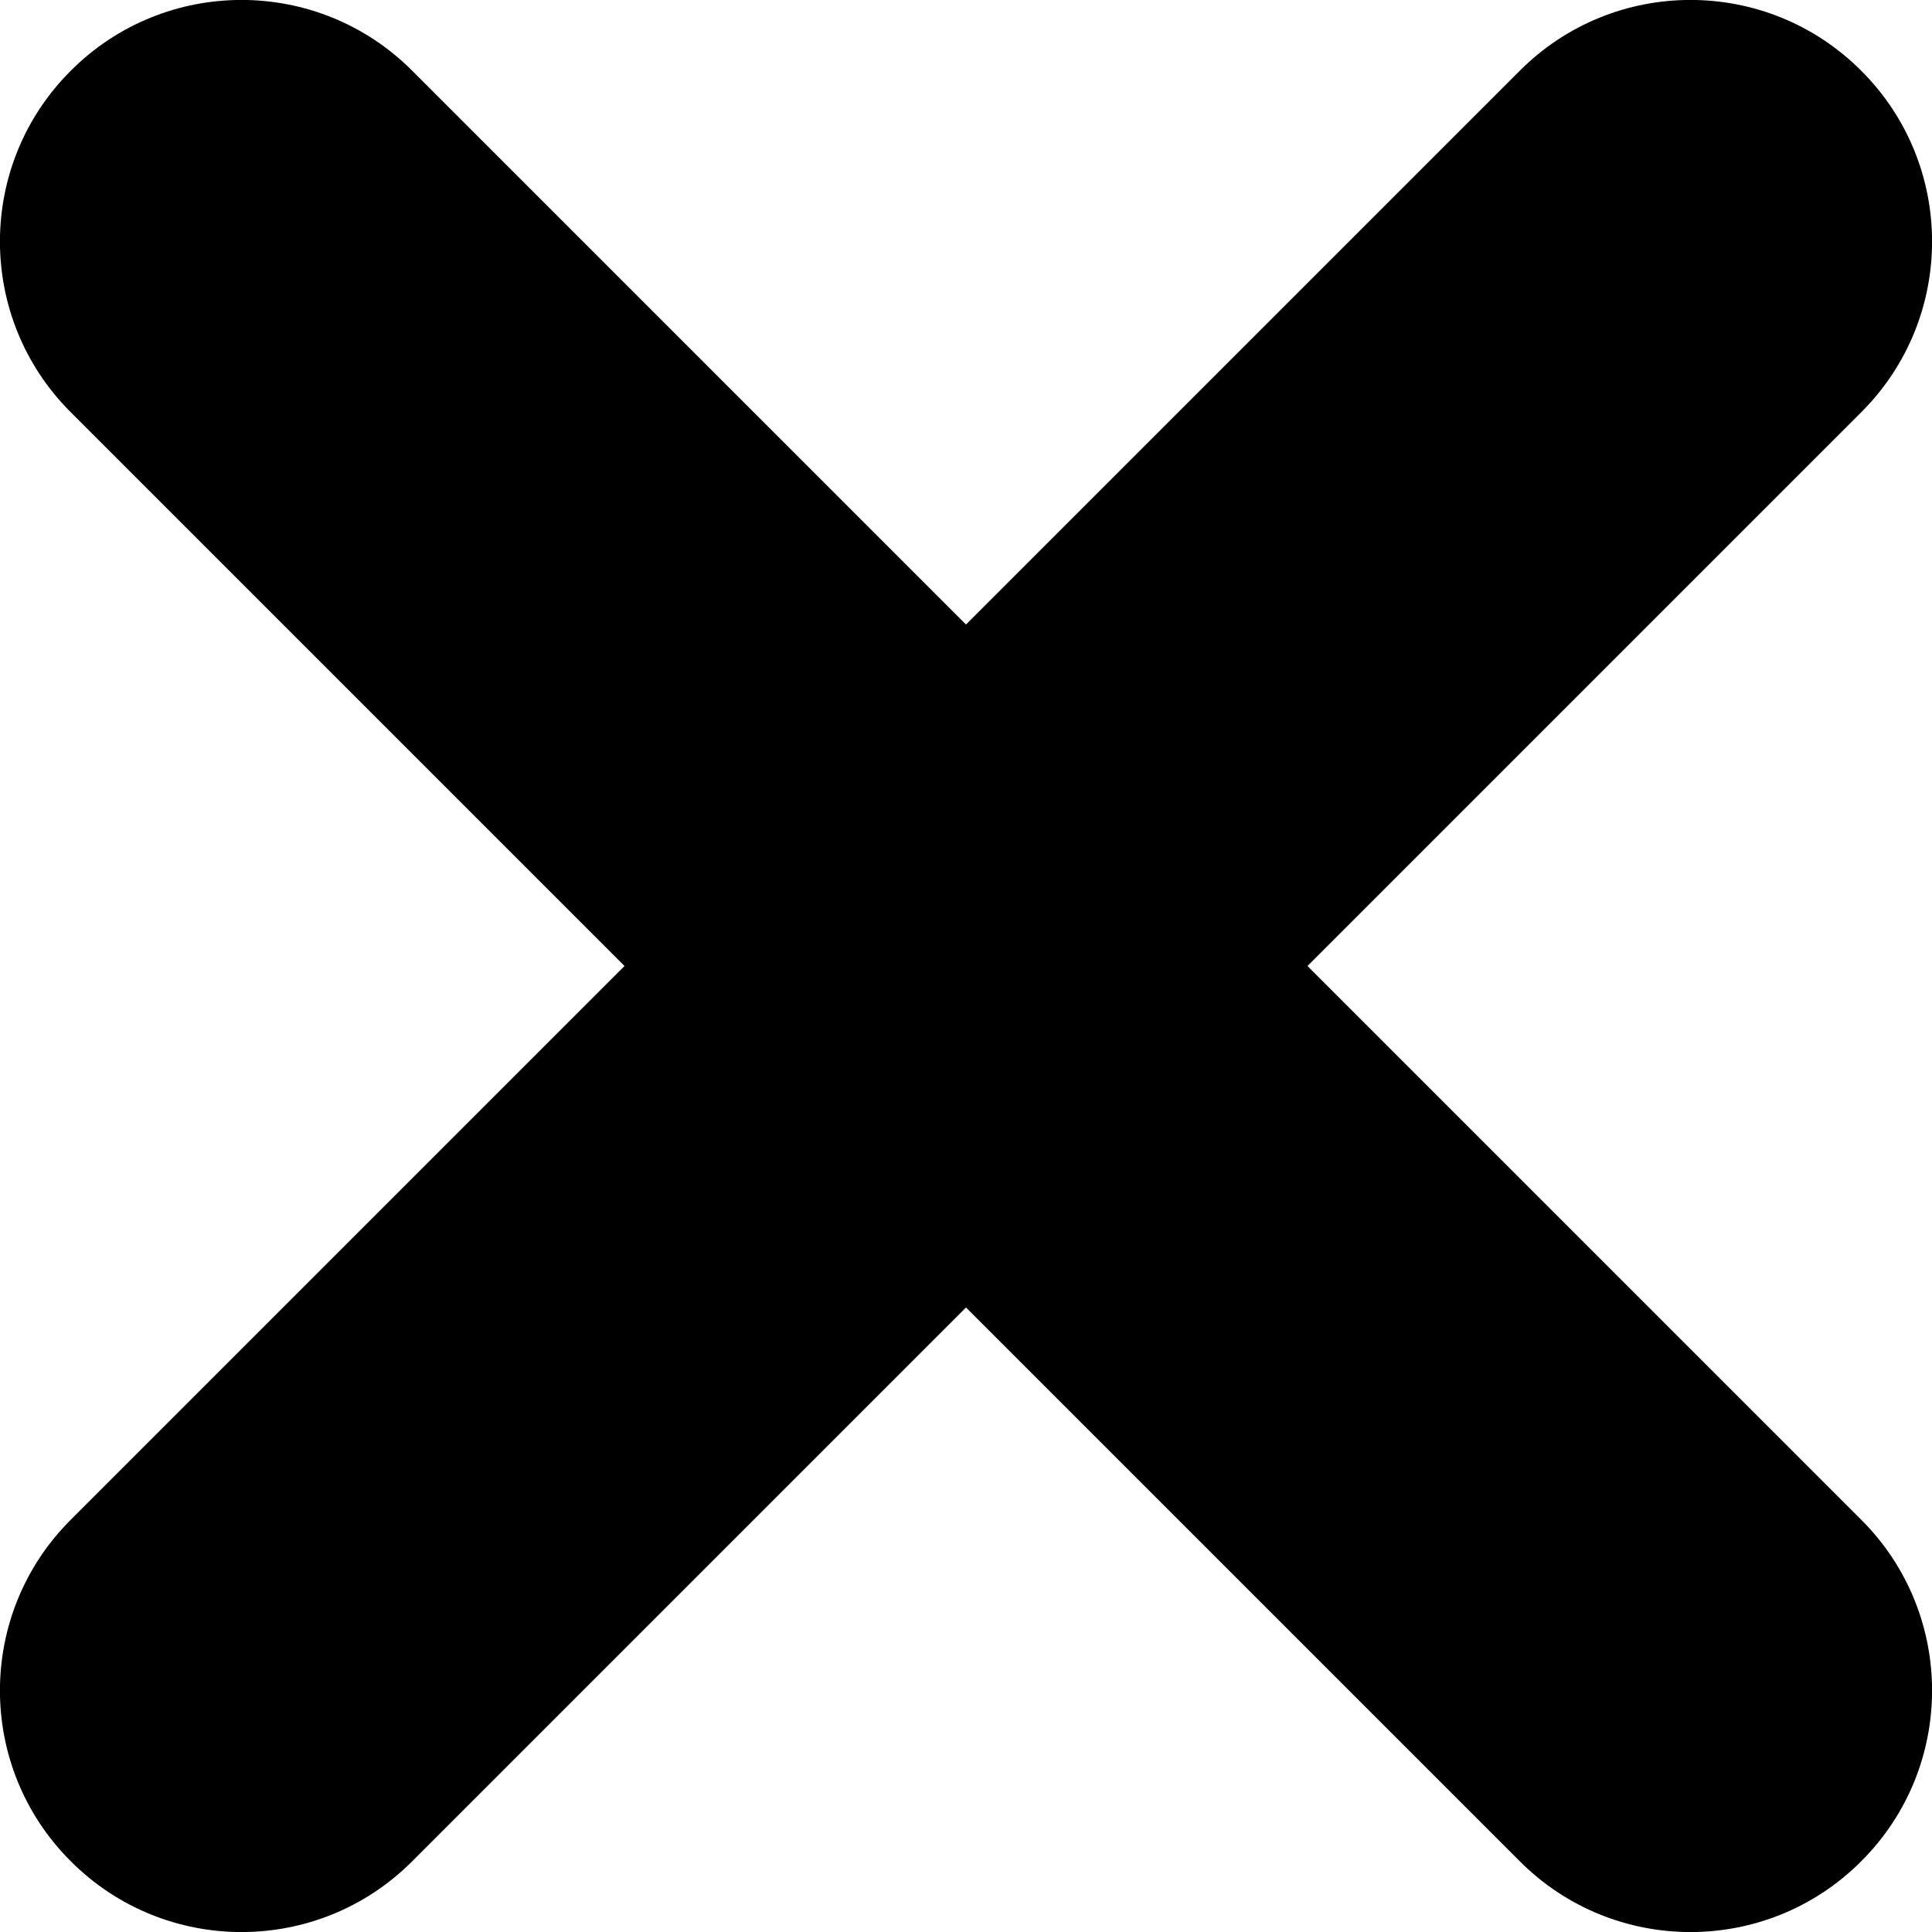
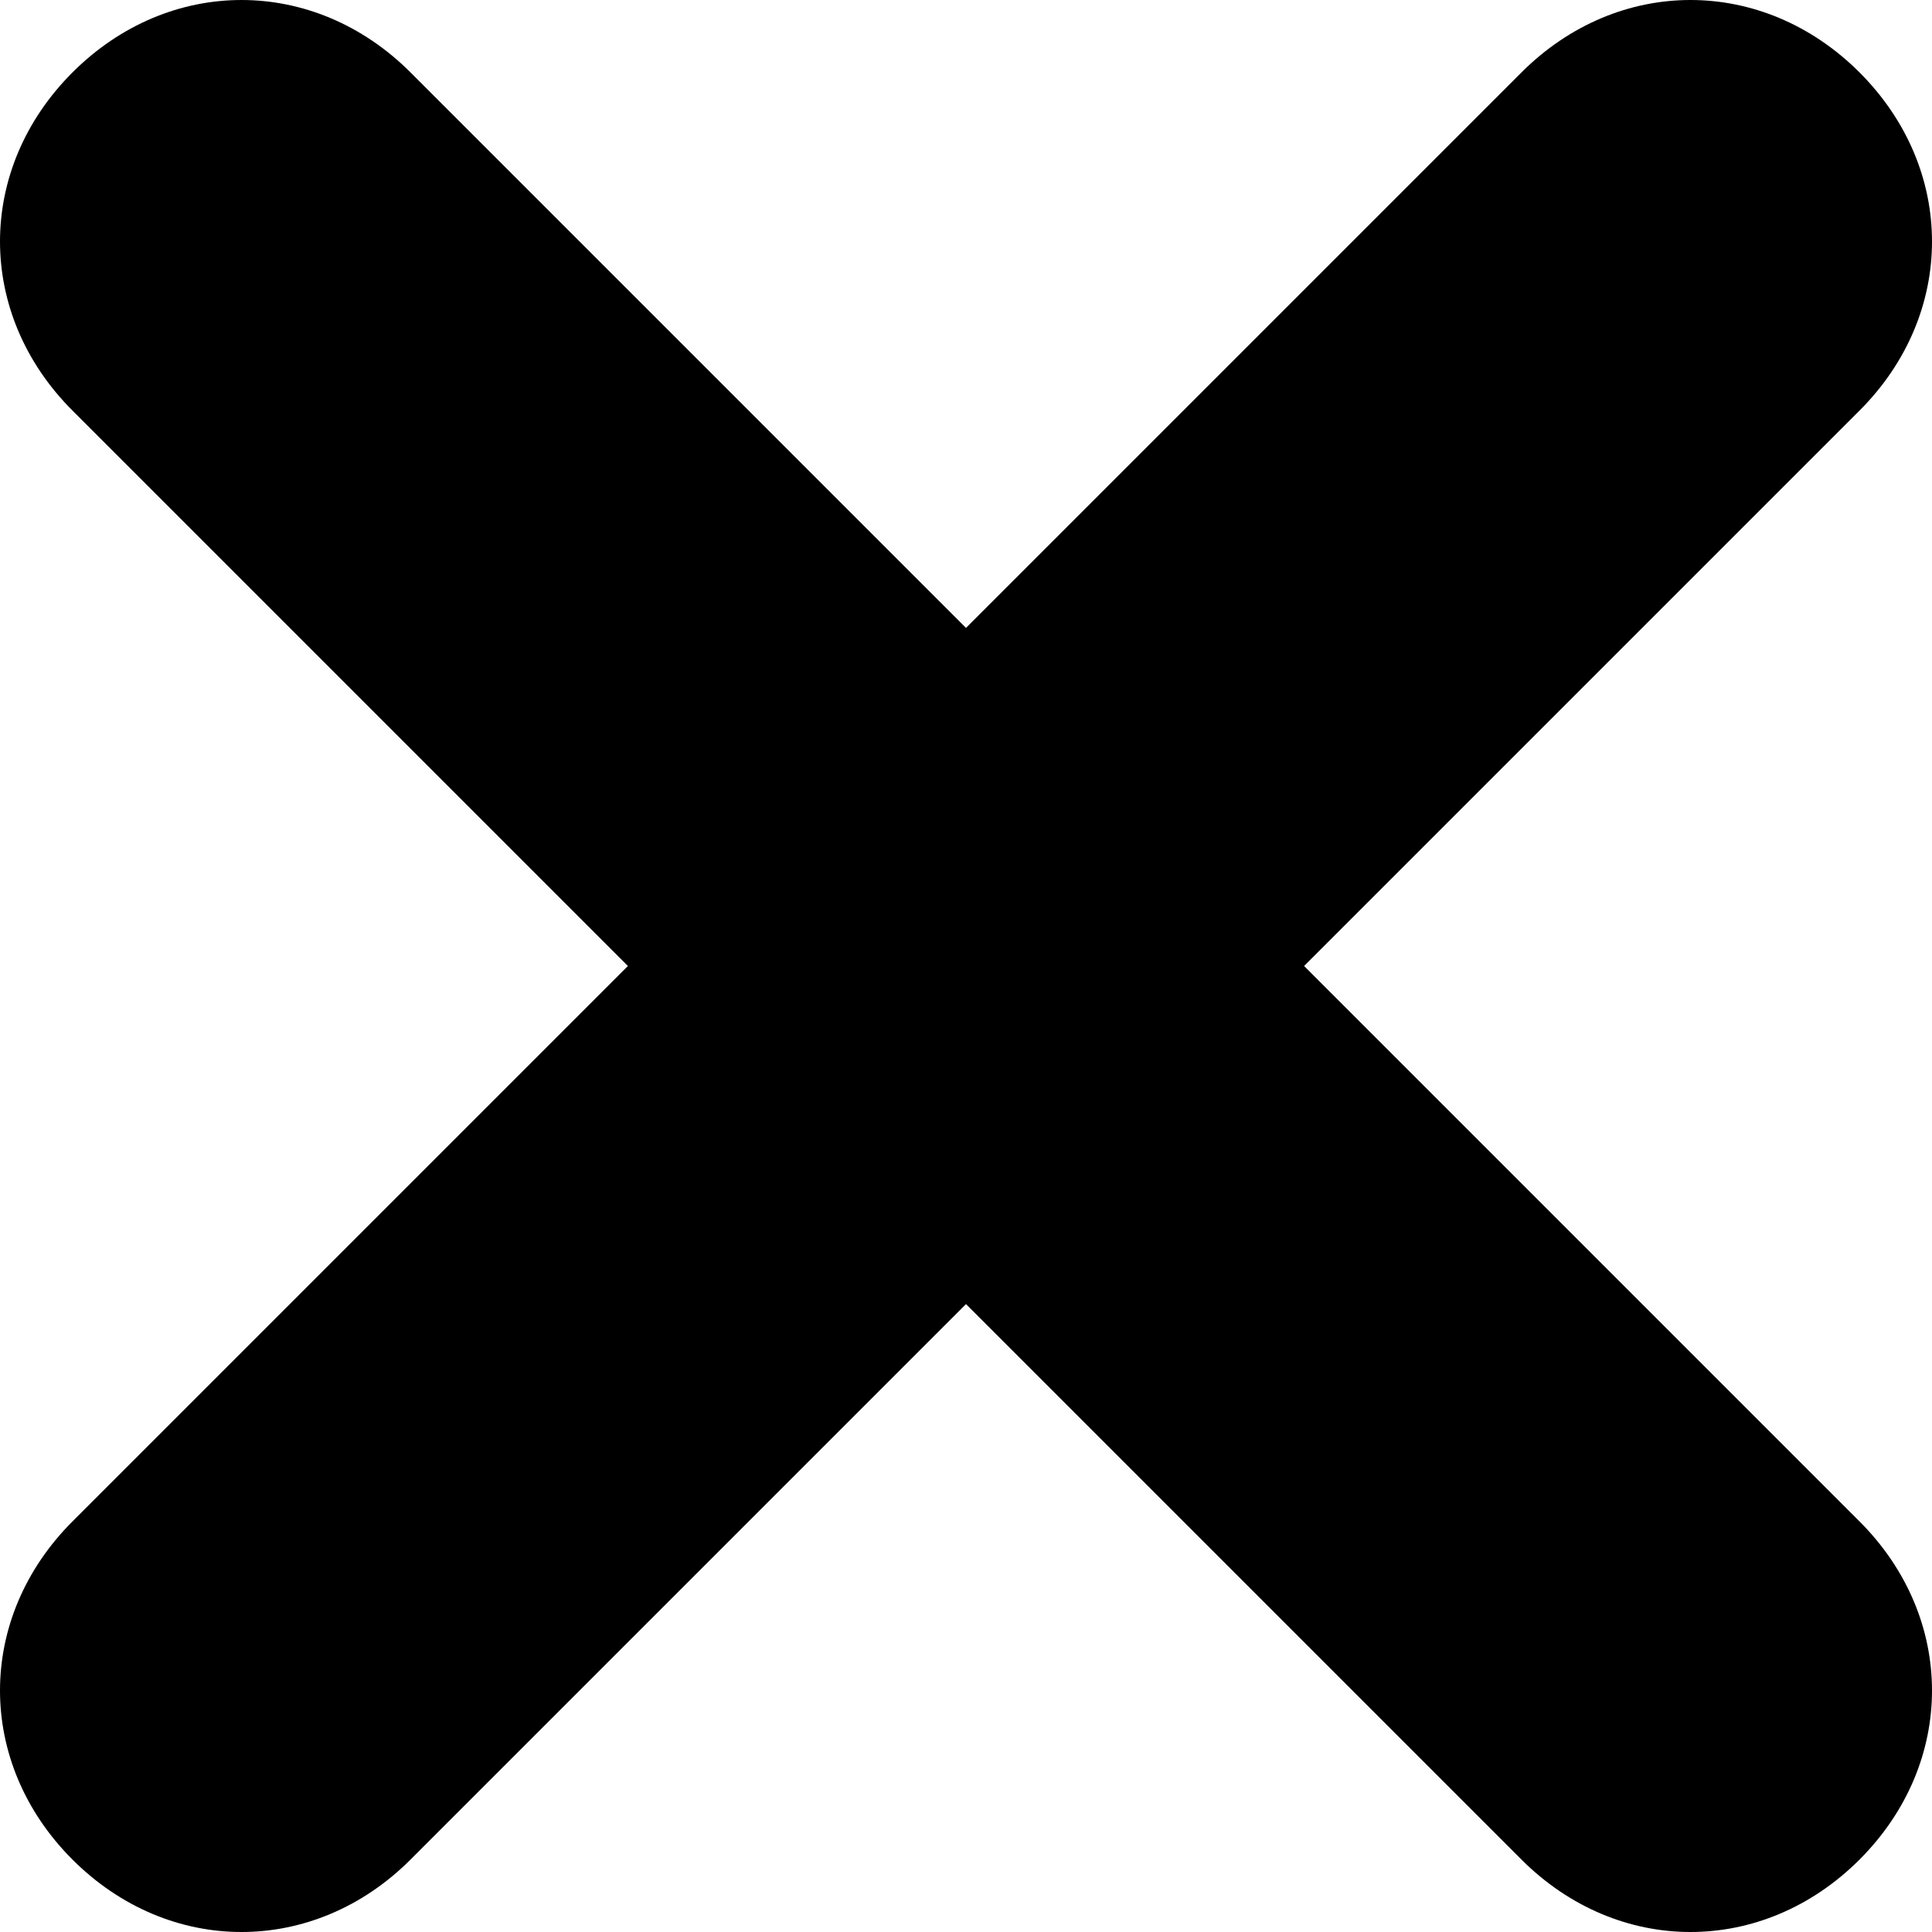
- <svg xmlns="http://www.w3.org/2000/svg" xmlns:xlink="http://www.w3.org/1999/xlink" width="8px" height="8px" viewBox="0 0 8 8" version="1.1">
-   <defs>
-     <path d="M4,2.586 L6.293,0.293 C6.683,-0.098 7.317,-0.098 7.707,0.293 C8.098,0.683 8.098,1.317 7.707,1.707 L5.414,4 L7.707,6.293 C8.098,6.683 8.098,7.317 7.707,7.707 C7.317,8.098 6.683,8.098 6.293,7.707 L4,5.414 L1.707,7.707 C1.317,8.098 0.683,8.098 0.293,7.707 C-0.098,7.317 -0.098,6.683 0.293,6.293 L2.586,4 L0.293,1.707 C-0.098,1.317 -0.098,0.683 0.293,0.293 C0.683,-0.098 1.317,-0.098 1.707,0.293 L4,2.586 Z" id="path-1" />
-   </defs>
-   <g id="📦-symbols" stroke-width="1">
-     <g id="icons/16/cross">
-       <mask id="mask-2">
-         <use xlink:href="#path-1" />
-       </mask>
-       <use id="Mask" xlink:href="#path-1" />
+ <svg xmlns="http://www.w3.org/2000/svg" version="1.1" id="Layer_1" x="0px" y="0px" viewBox="0 0 8 8" style="enable-background:new 0 0 8 8;" xml:space="preserve">
+   <g id="icons_x2F_12_x2F_cross">
+     <g id="Mask">
+       <path id="path-1_1_" class="st0" d="M4,2.6l2.3-2.3c0.4-0.4,1-0.4,1.4,0s0.4,1,0,1.4L5.4,4l2.3,2.3c0.4,0.4,0.4,1,0,1.4    s-1,0.4-1.4,0L4,5.4L1.7,7.7c-0.4,0.4-1,0.4-1.4,0s-0.4-1,0-1.4L2.6,4L0.3,1.7c-0.4-0.4-0.4-1,0-1.4s1-0.4,1.4,0L4,2.6z" />
    </g>
  </g>
</svg>
